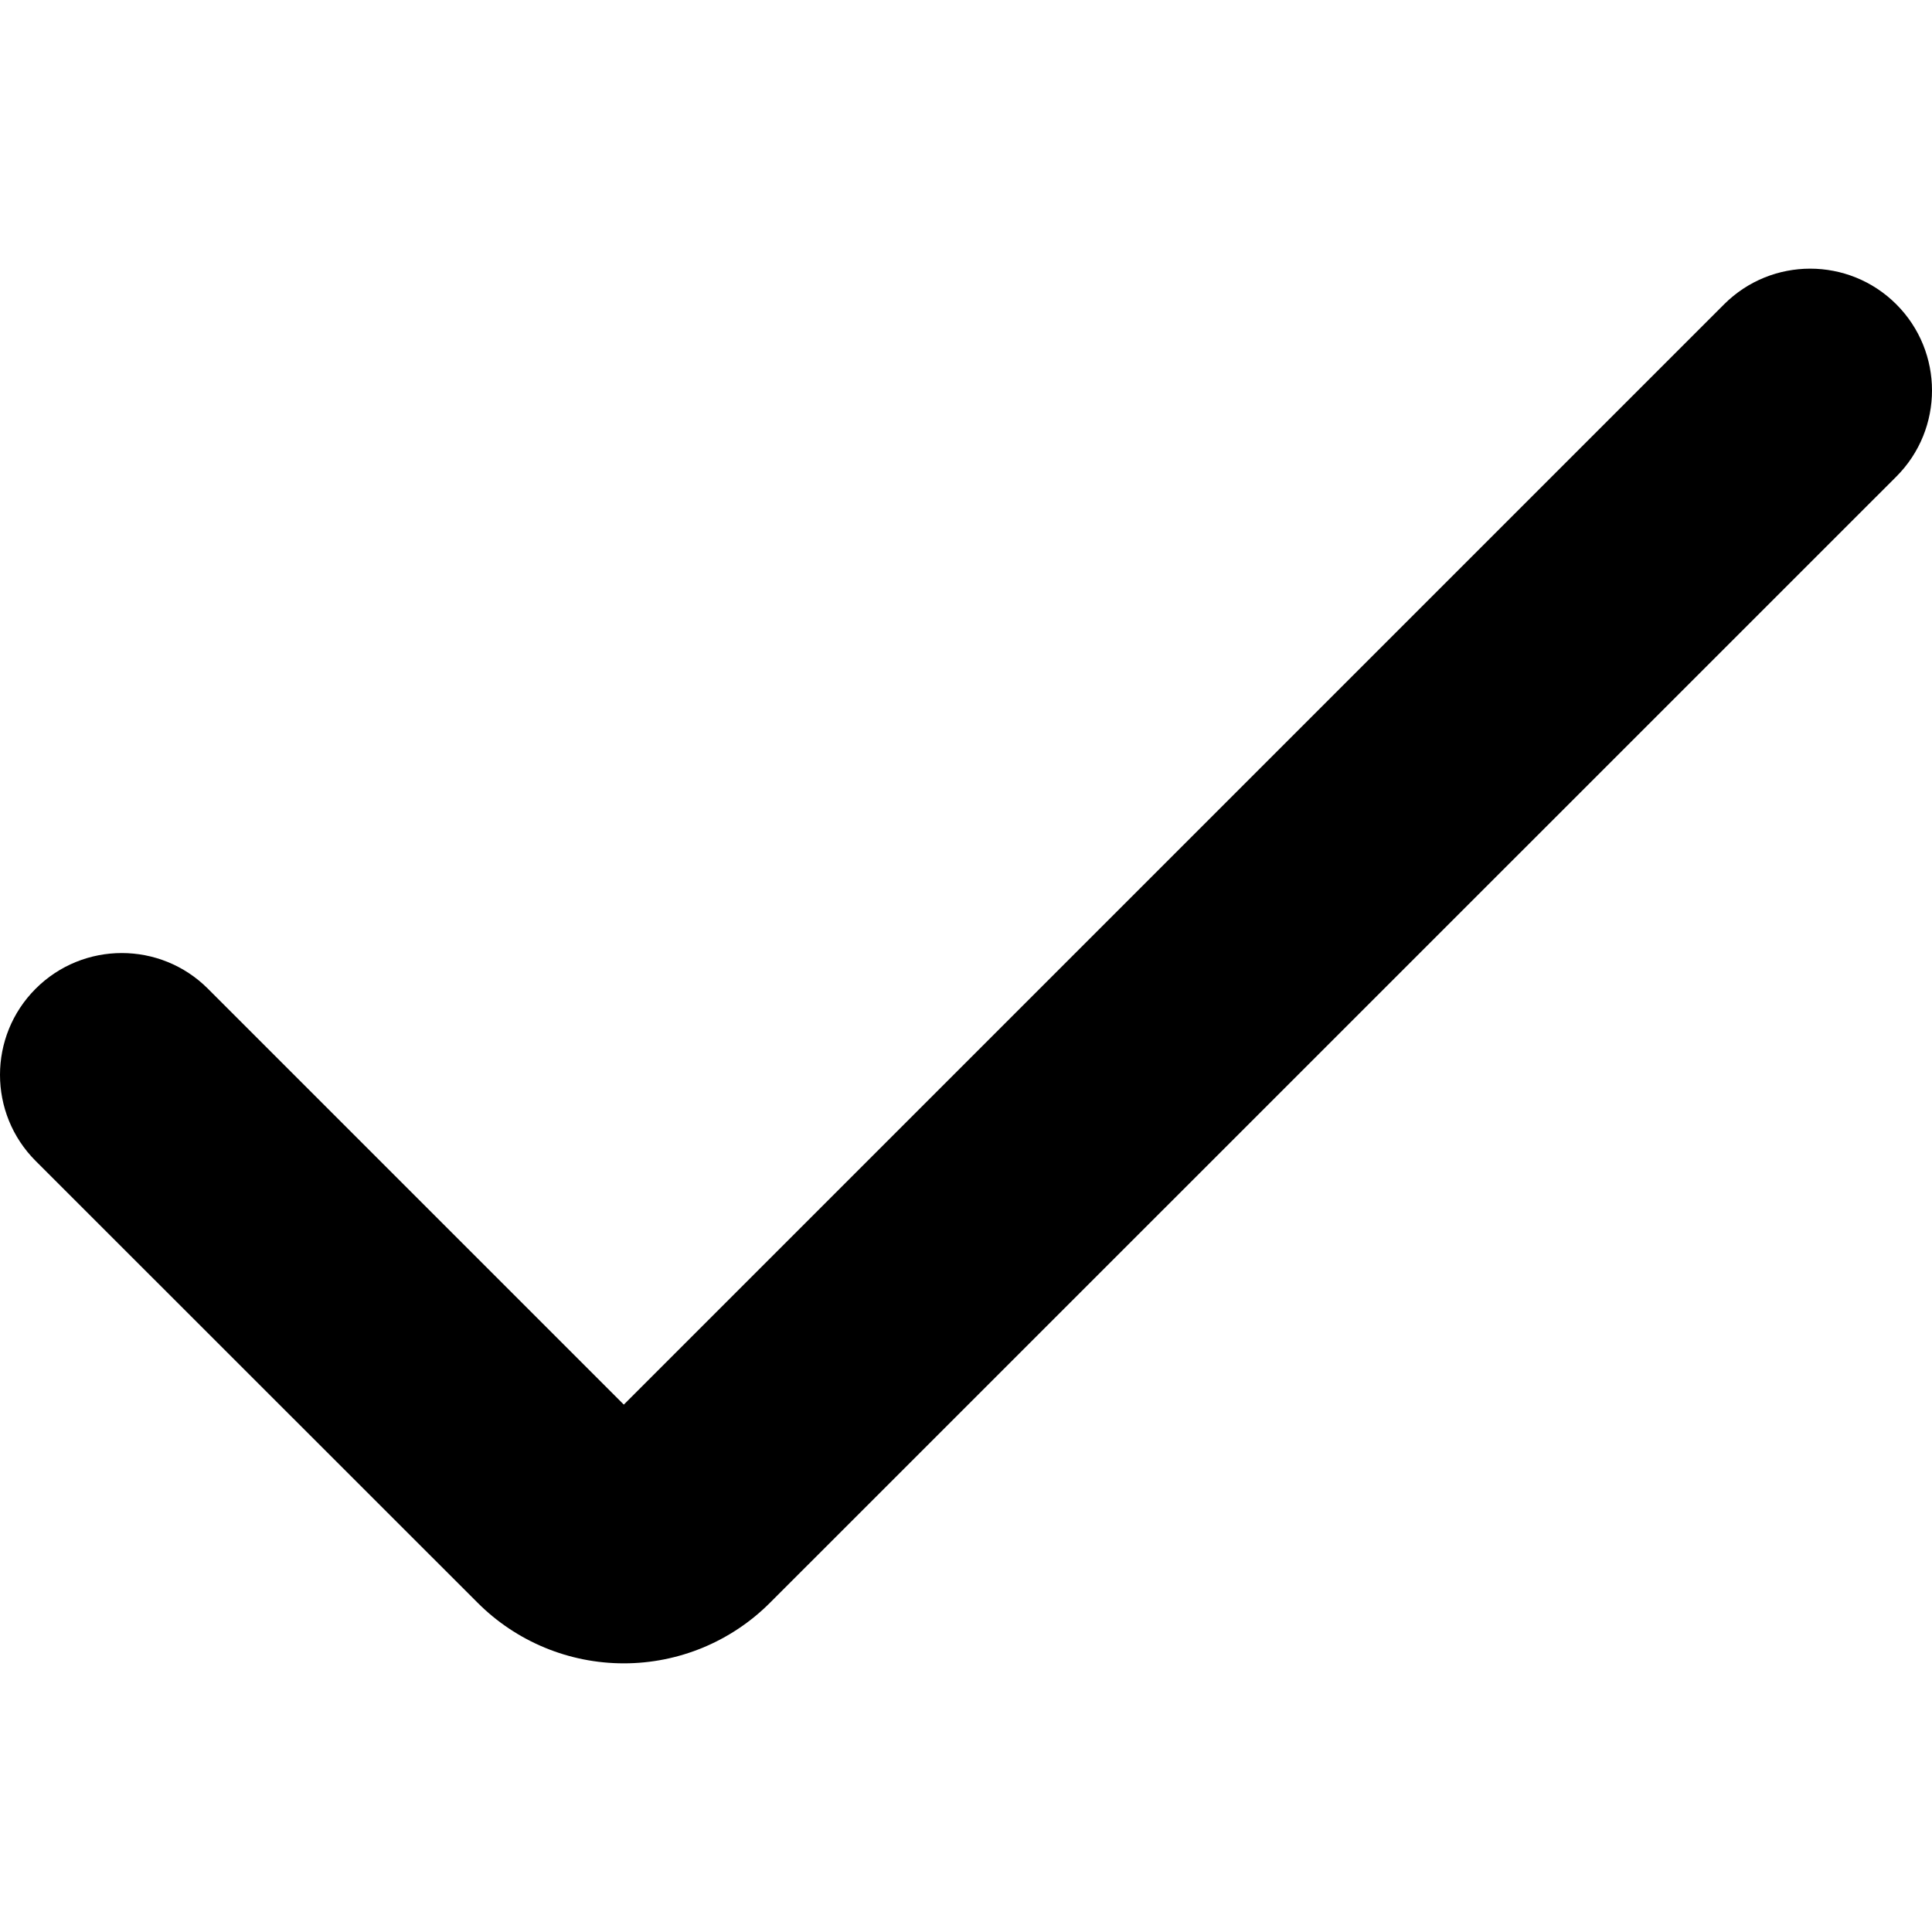
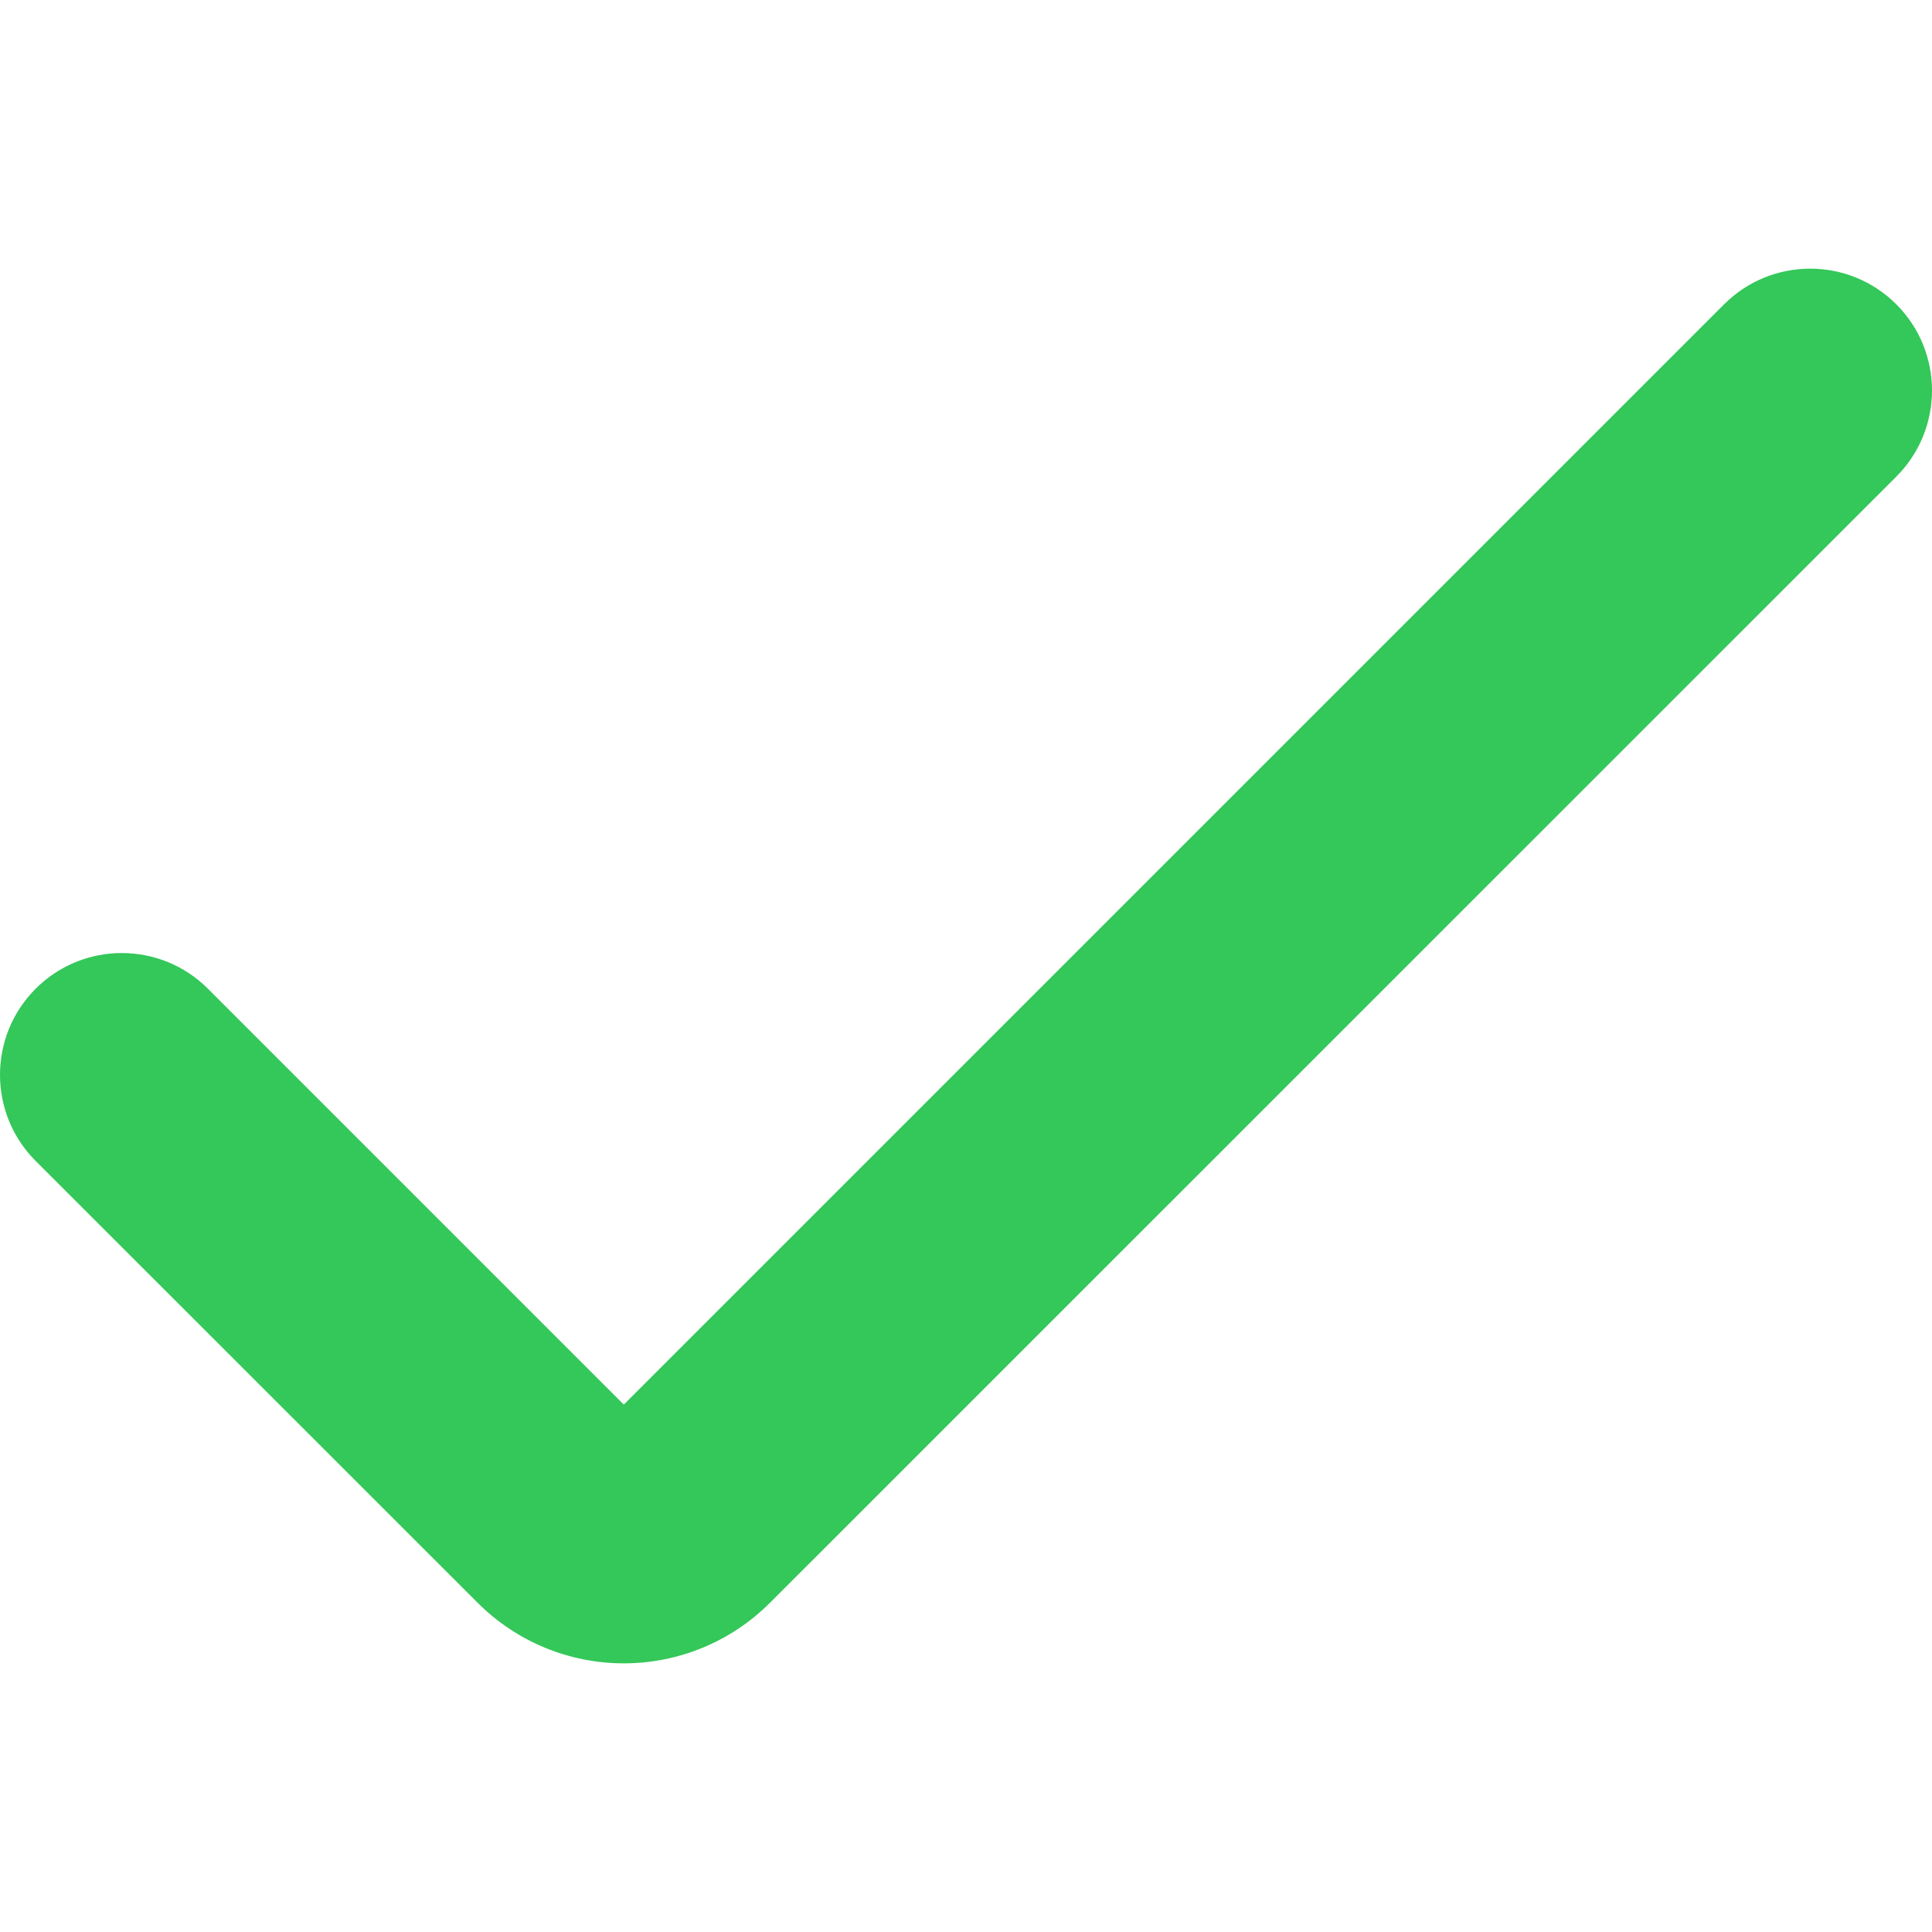
<svg xmlns="http://www.w3.org/2000/svg" version="1.1" id="Capa_1" x="0px" y="0px" viewBox="0 0 507.506 507.506" style="enable-background:new 0 0 507.506 507.506;" xml:space="preserve" width="512" height="512">
  <g>
-     <path d="M163.865,436.934c-14.406,0.006-28.222-5.72-38.4-15.915L9.369,304.966c-12.492-12.496-12.492-32.752,0-45.248l0,0   c12.496-12.492,32.752-12.492,45.248,0l109.248,109.248L452.889,79.942c12.496-12.492,32.752-12.492,45.248,0l0,0   c12.492,12.496,12.492,32.752,0,45.248L202.265,421.019C192.087,431.214,178.271,436.94,163.865,436.934z" />
+     <path fill="#34C759" d="M163.865,436.934c-14.406,0.006-28.222-5.72-38.4-15.915L9.369,304.966c-12.492-12.496-12.492-32.752,0-45.248l0,0   c12.496-12.492,32.752-12.492,45.248,0l109.248,109.248L452.889,79.942c12.496-12.492,32.752-12.492,45.248,0l0,0   c12.492,12.496,12.492,32.752,0,45.248L202.265,421.019C192.087,431.214,178.271,436.94,163.865,436.934z" />
  </g>
</svg>
